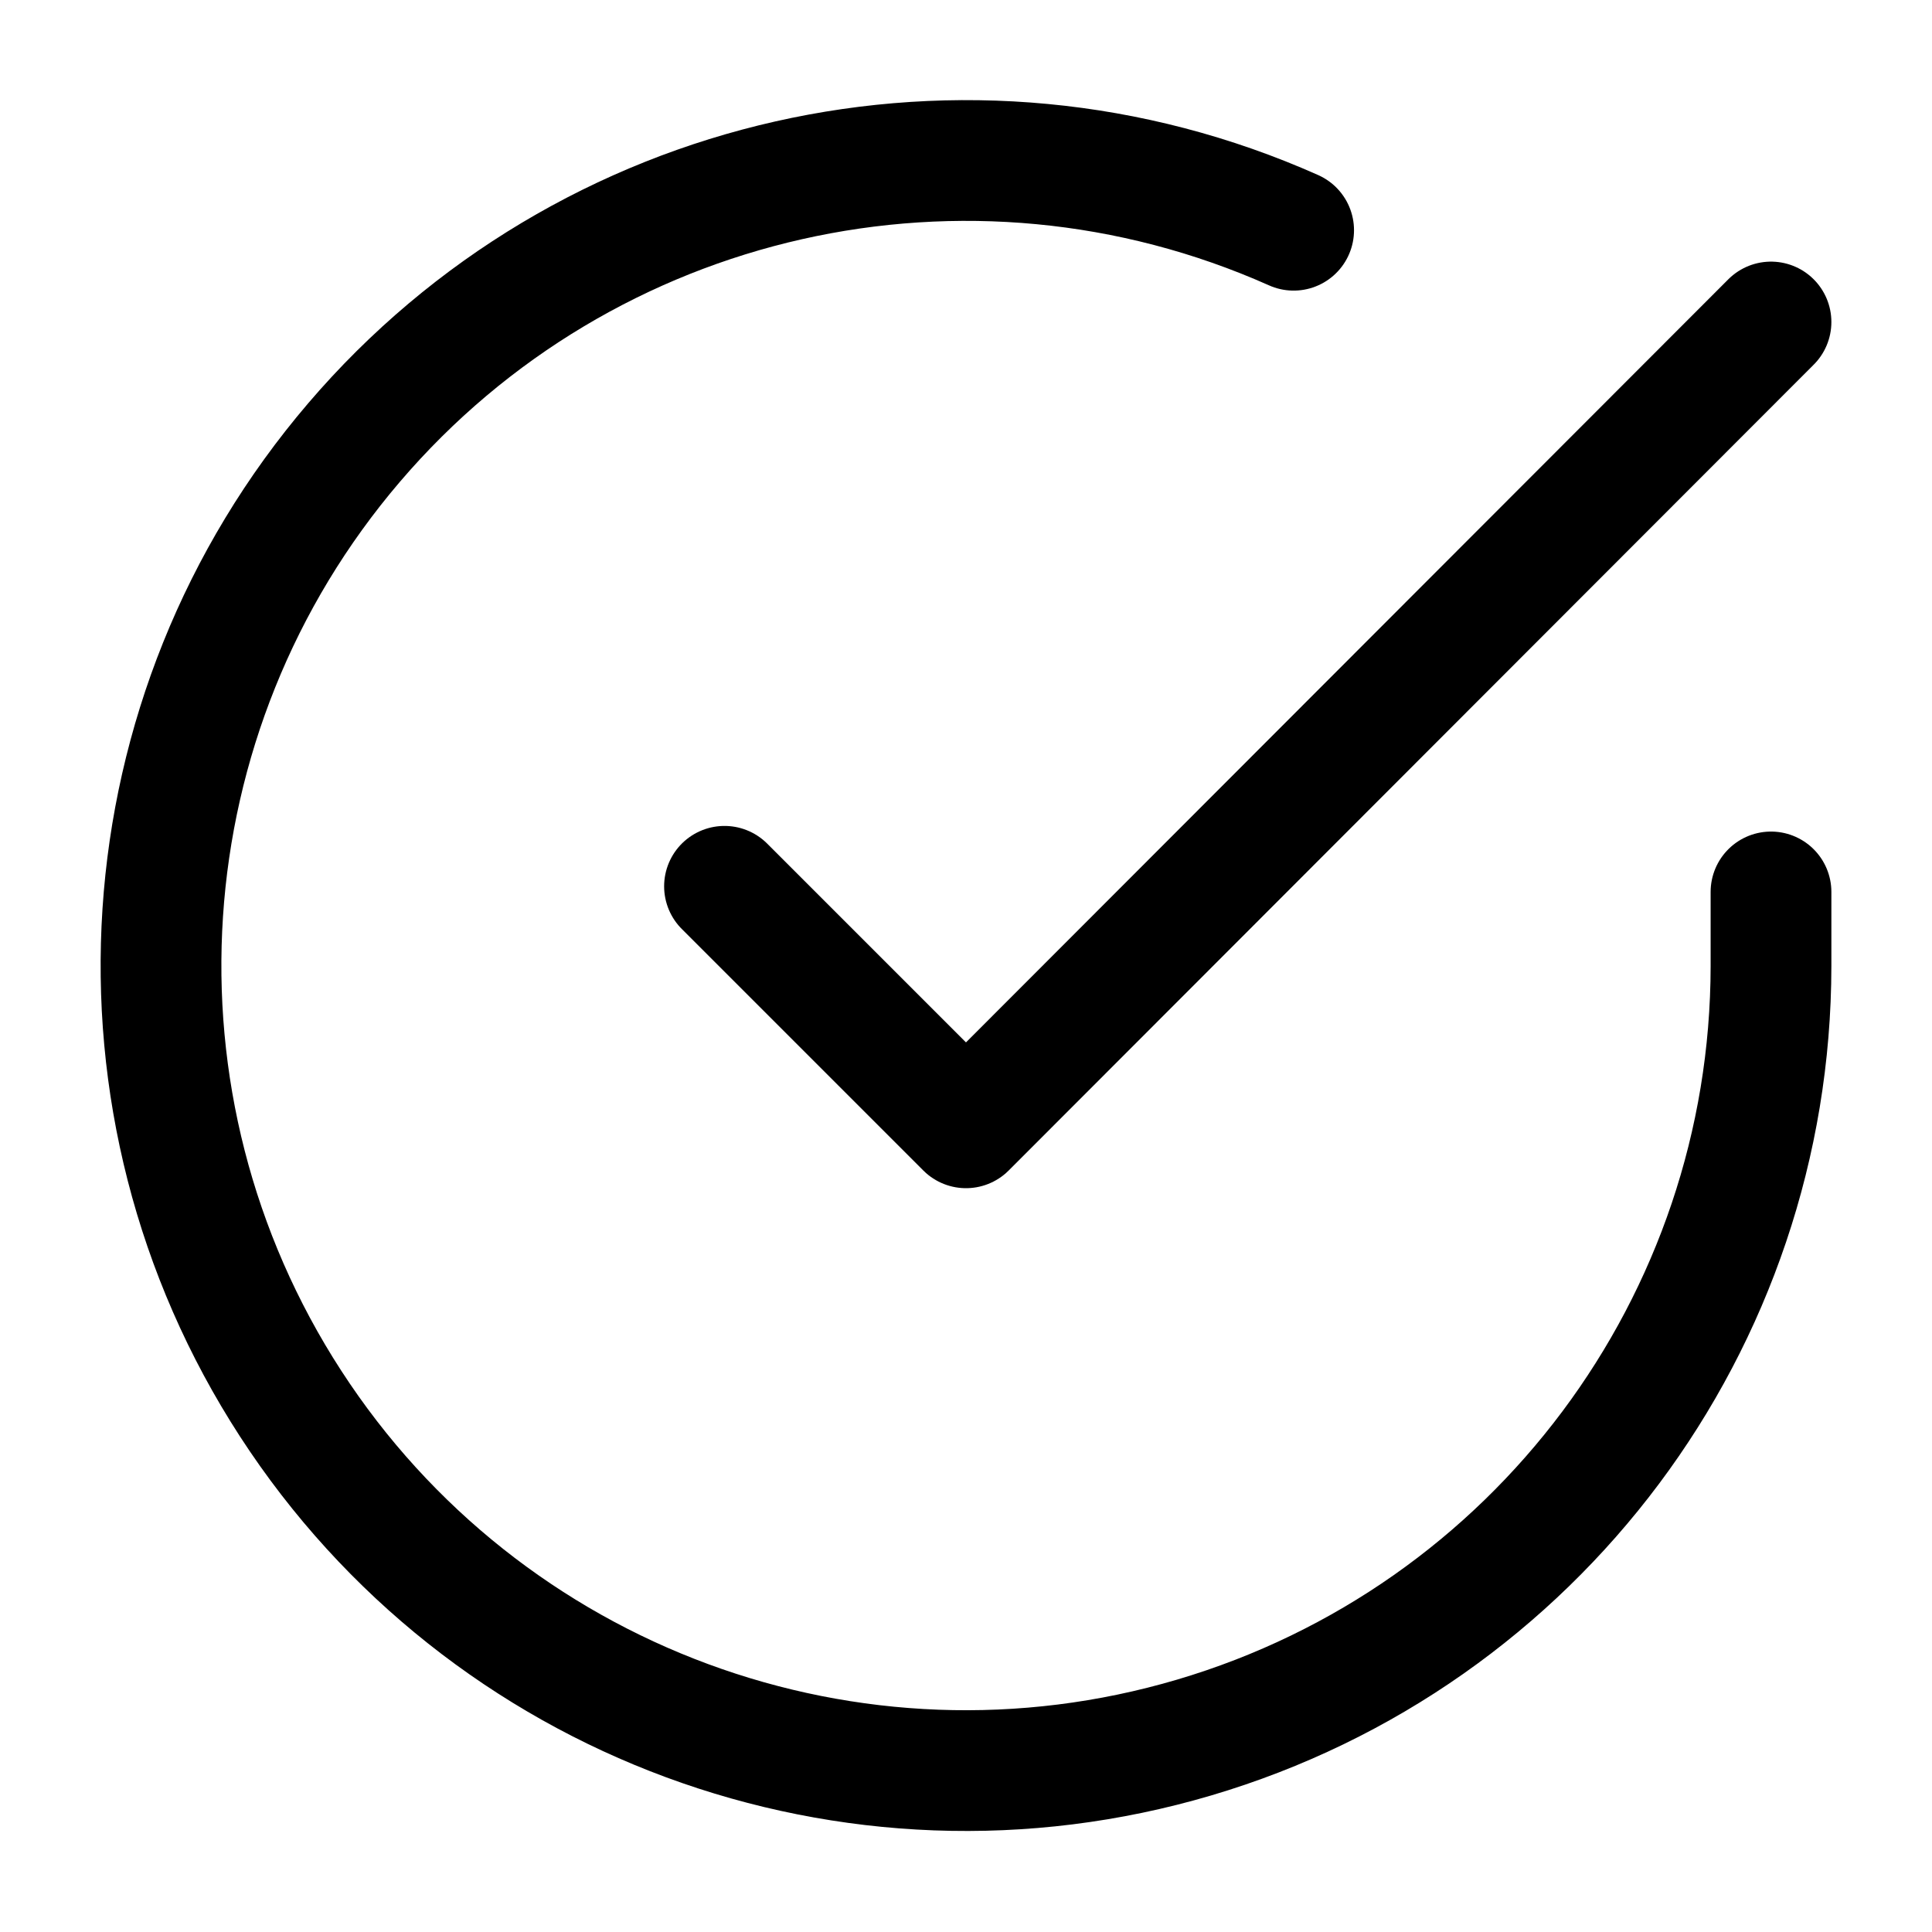
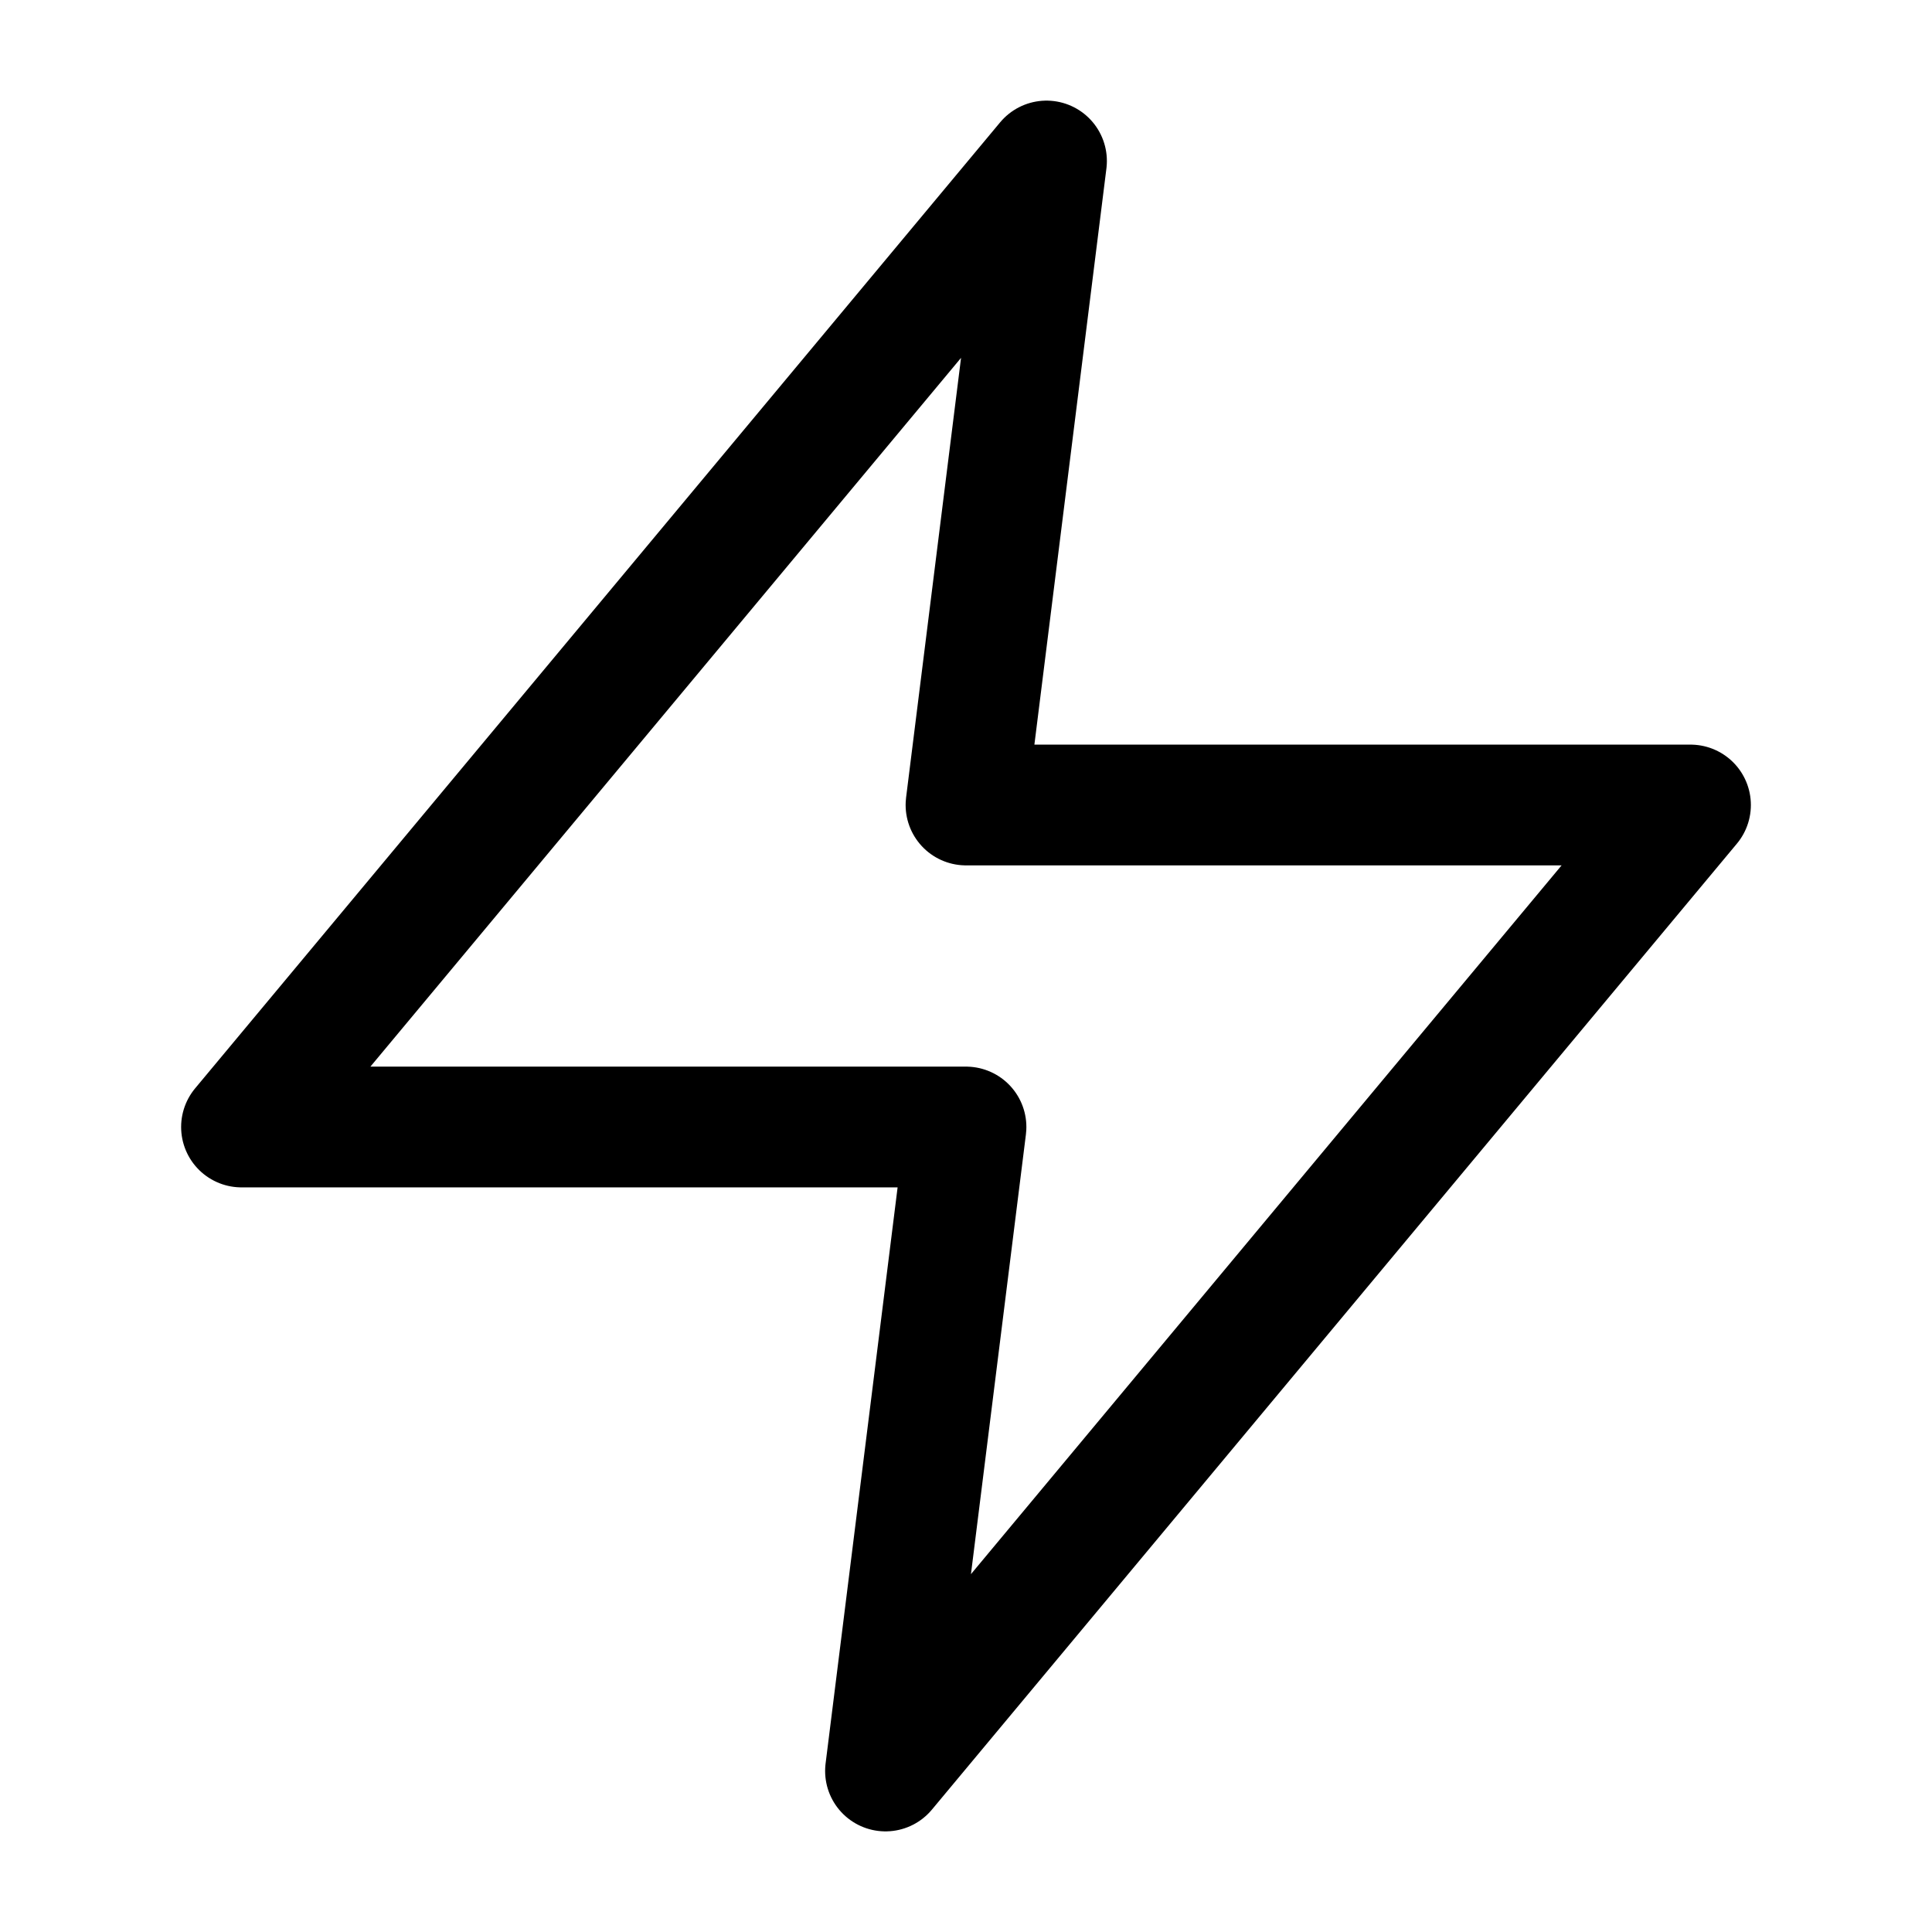
<svg xmlns="http://www.w3.org/2000/svg" width="24" height="24" viewBox="0 0 24 24" fill="none" stroke="currentColor" stroke-width="1.5" stroke-linecap="round" stroke-linejoin="round">
-   <path d="M22 11.08V12a10 10 0 1 1-5.93-9.14" />
-   <polyline points="22 4 12 14.01 9 11.01" />
+   <polygon points="13 2 3 14 12 14 11 22 21 10 12 10 13 2" />
</svg>
